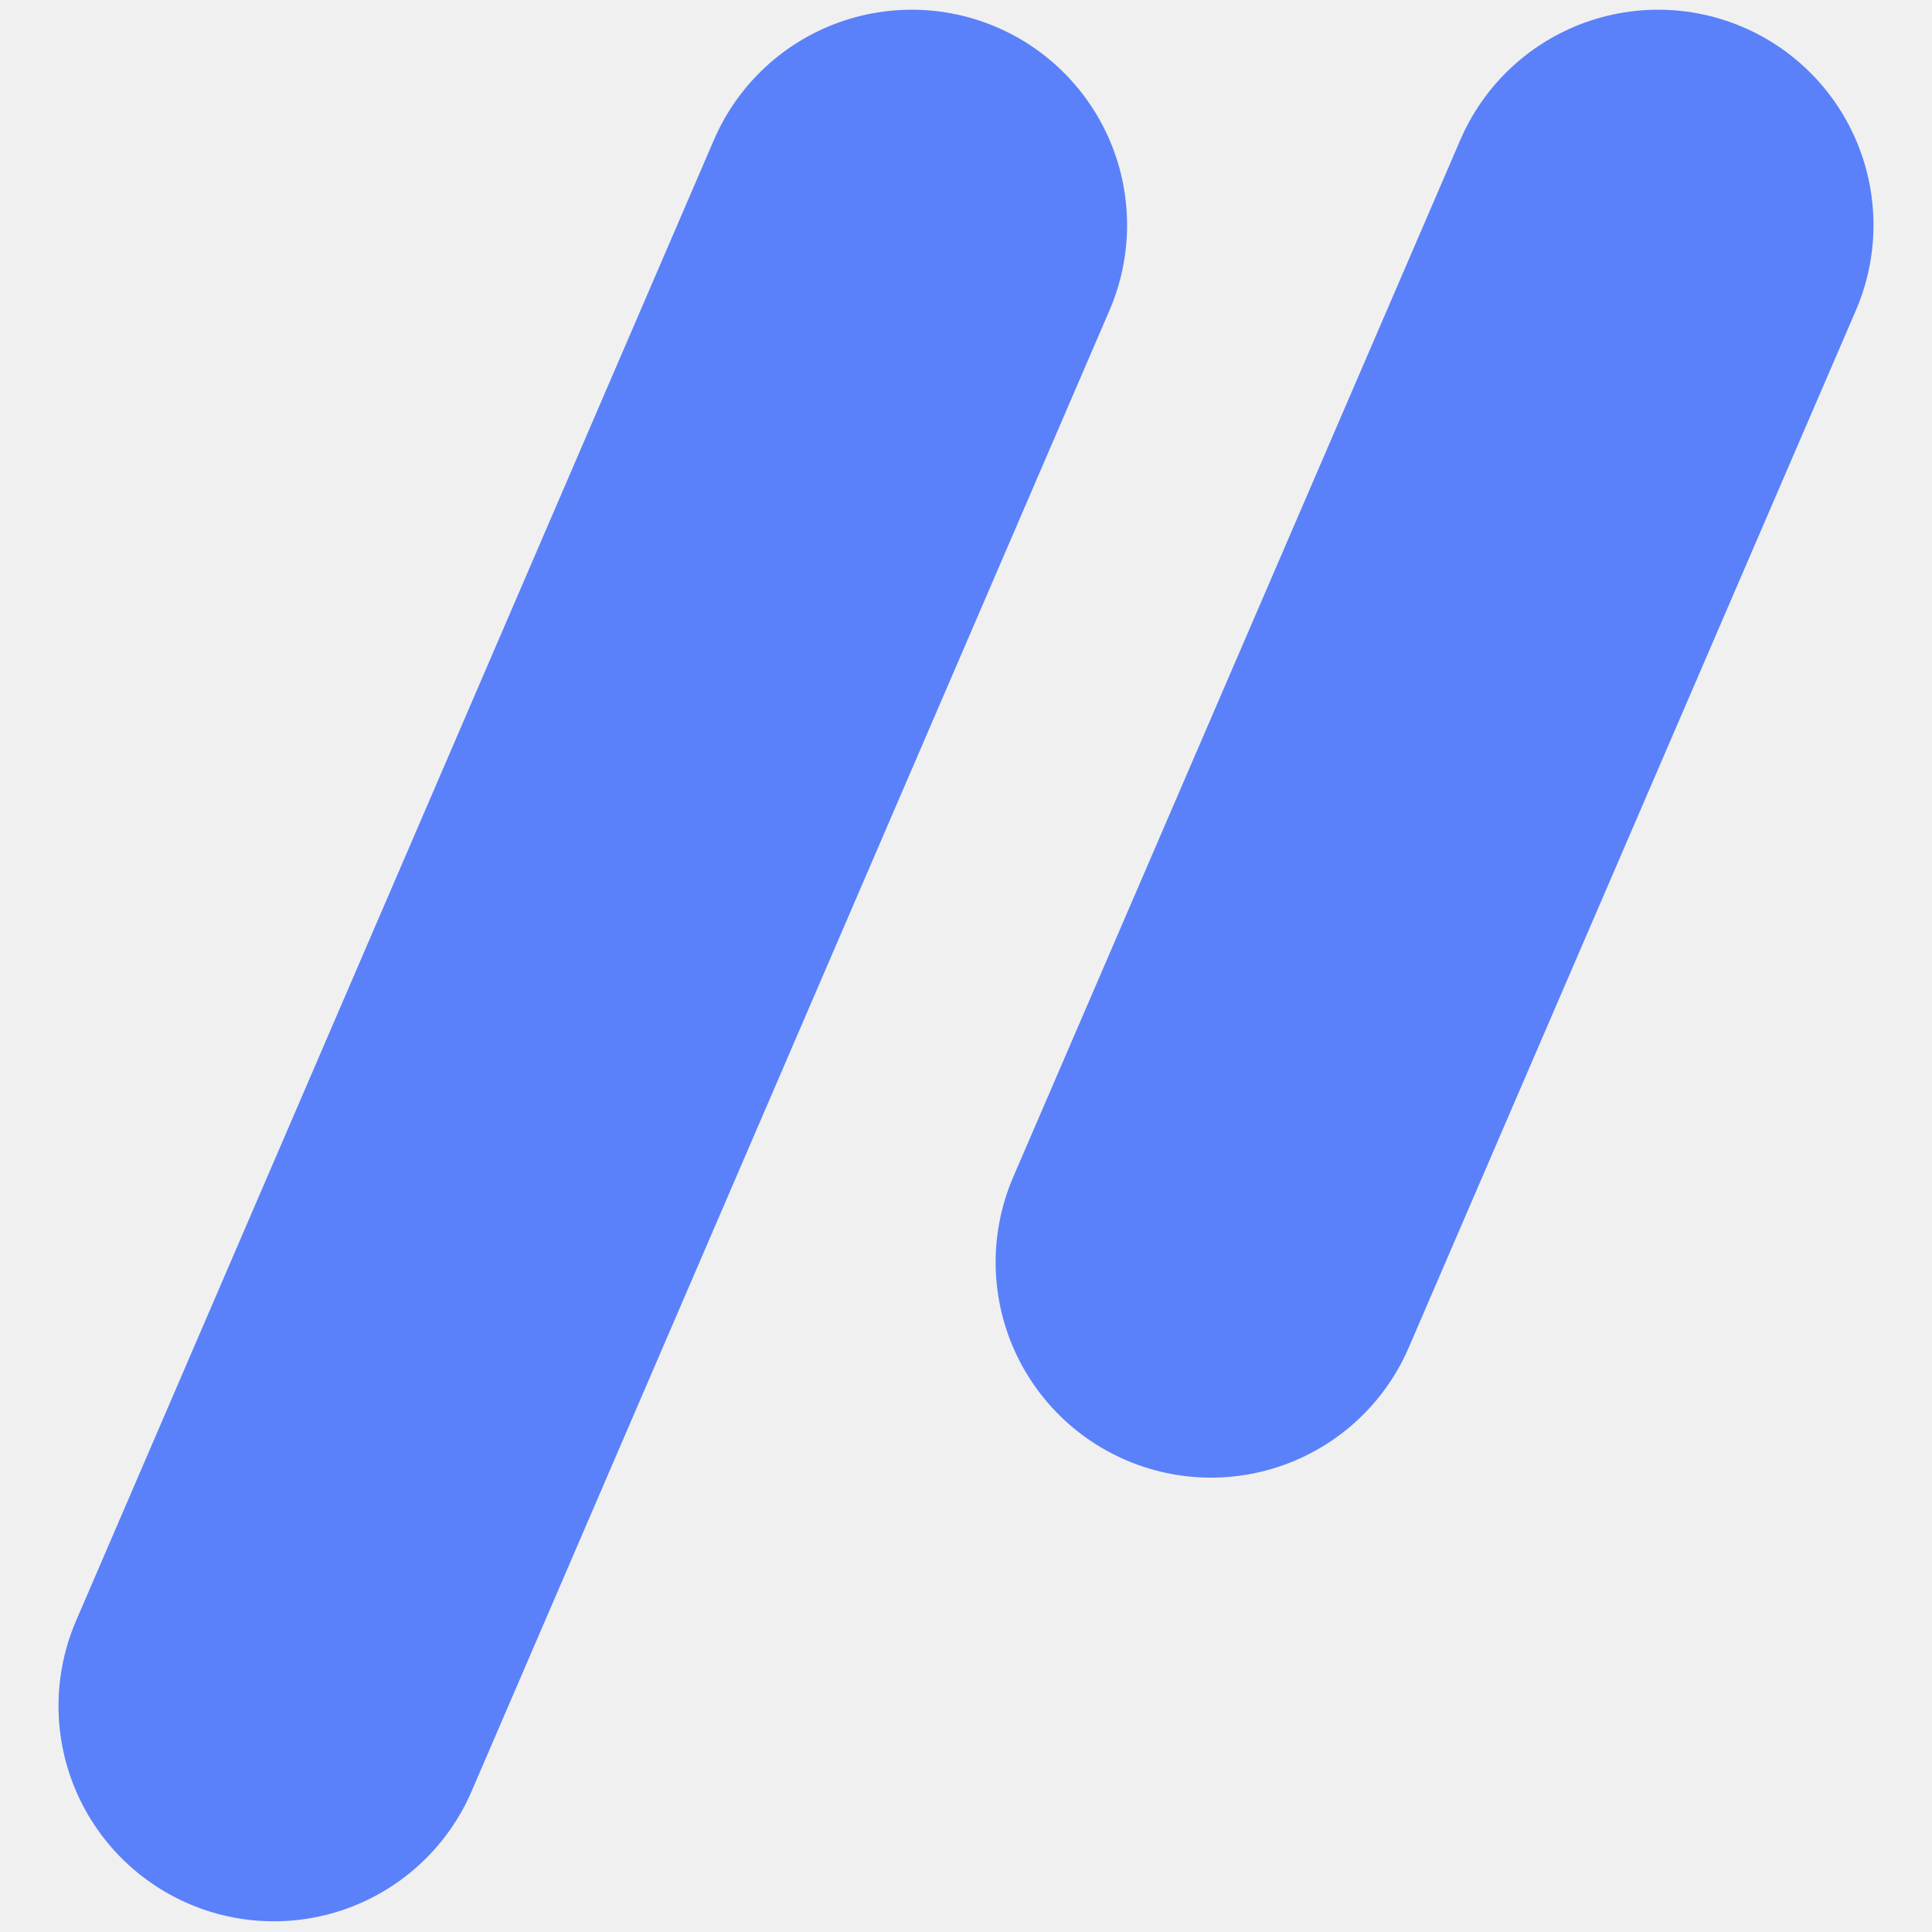
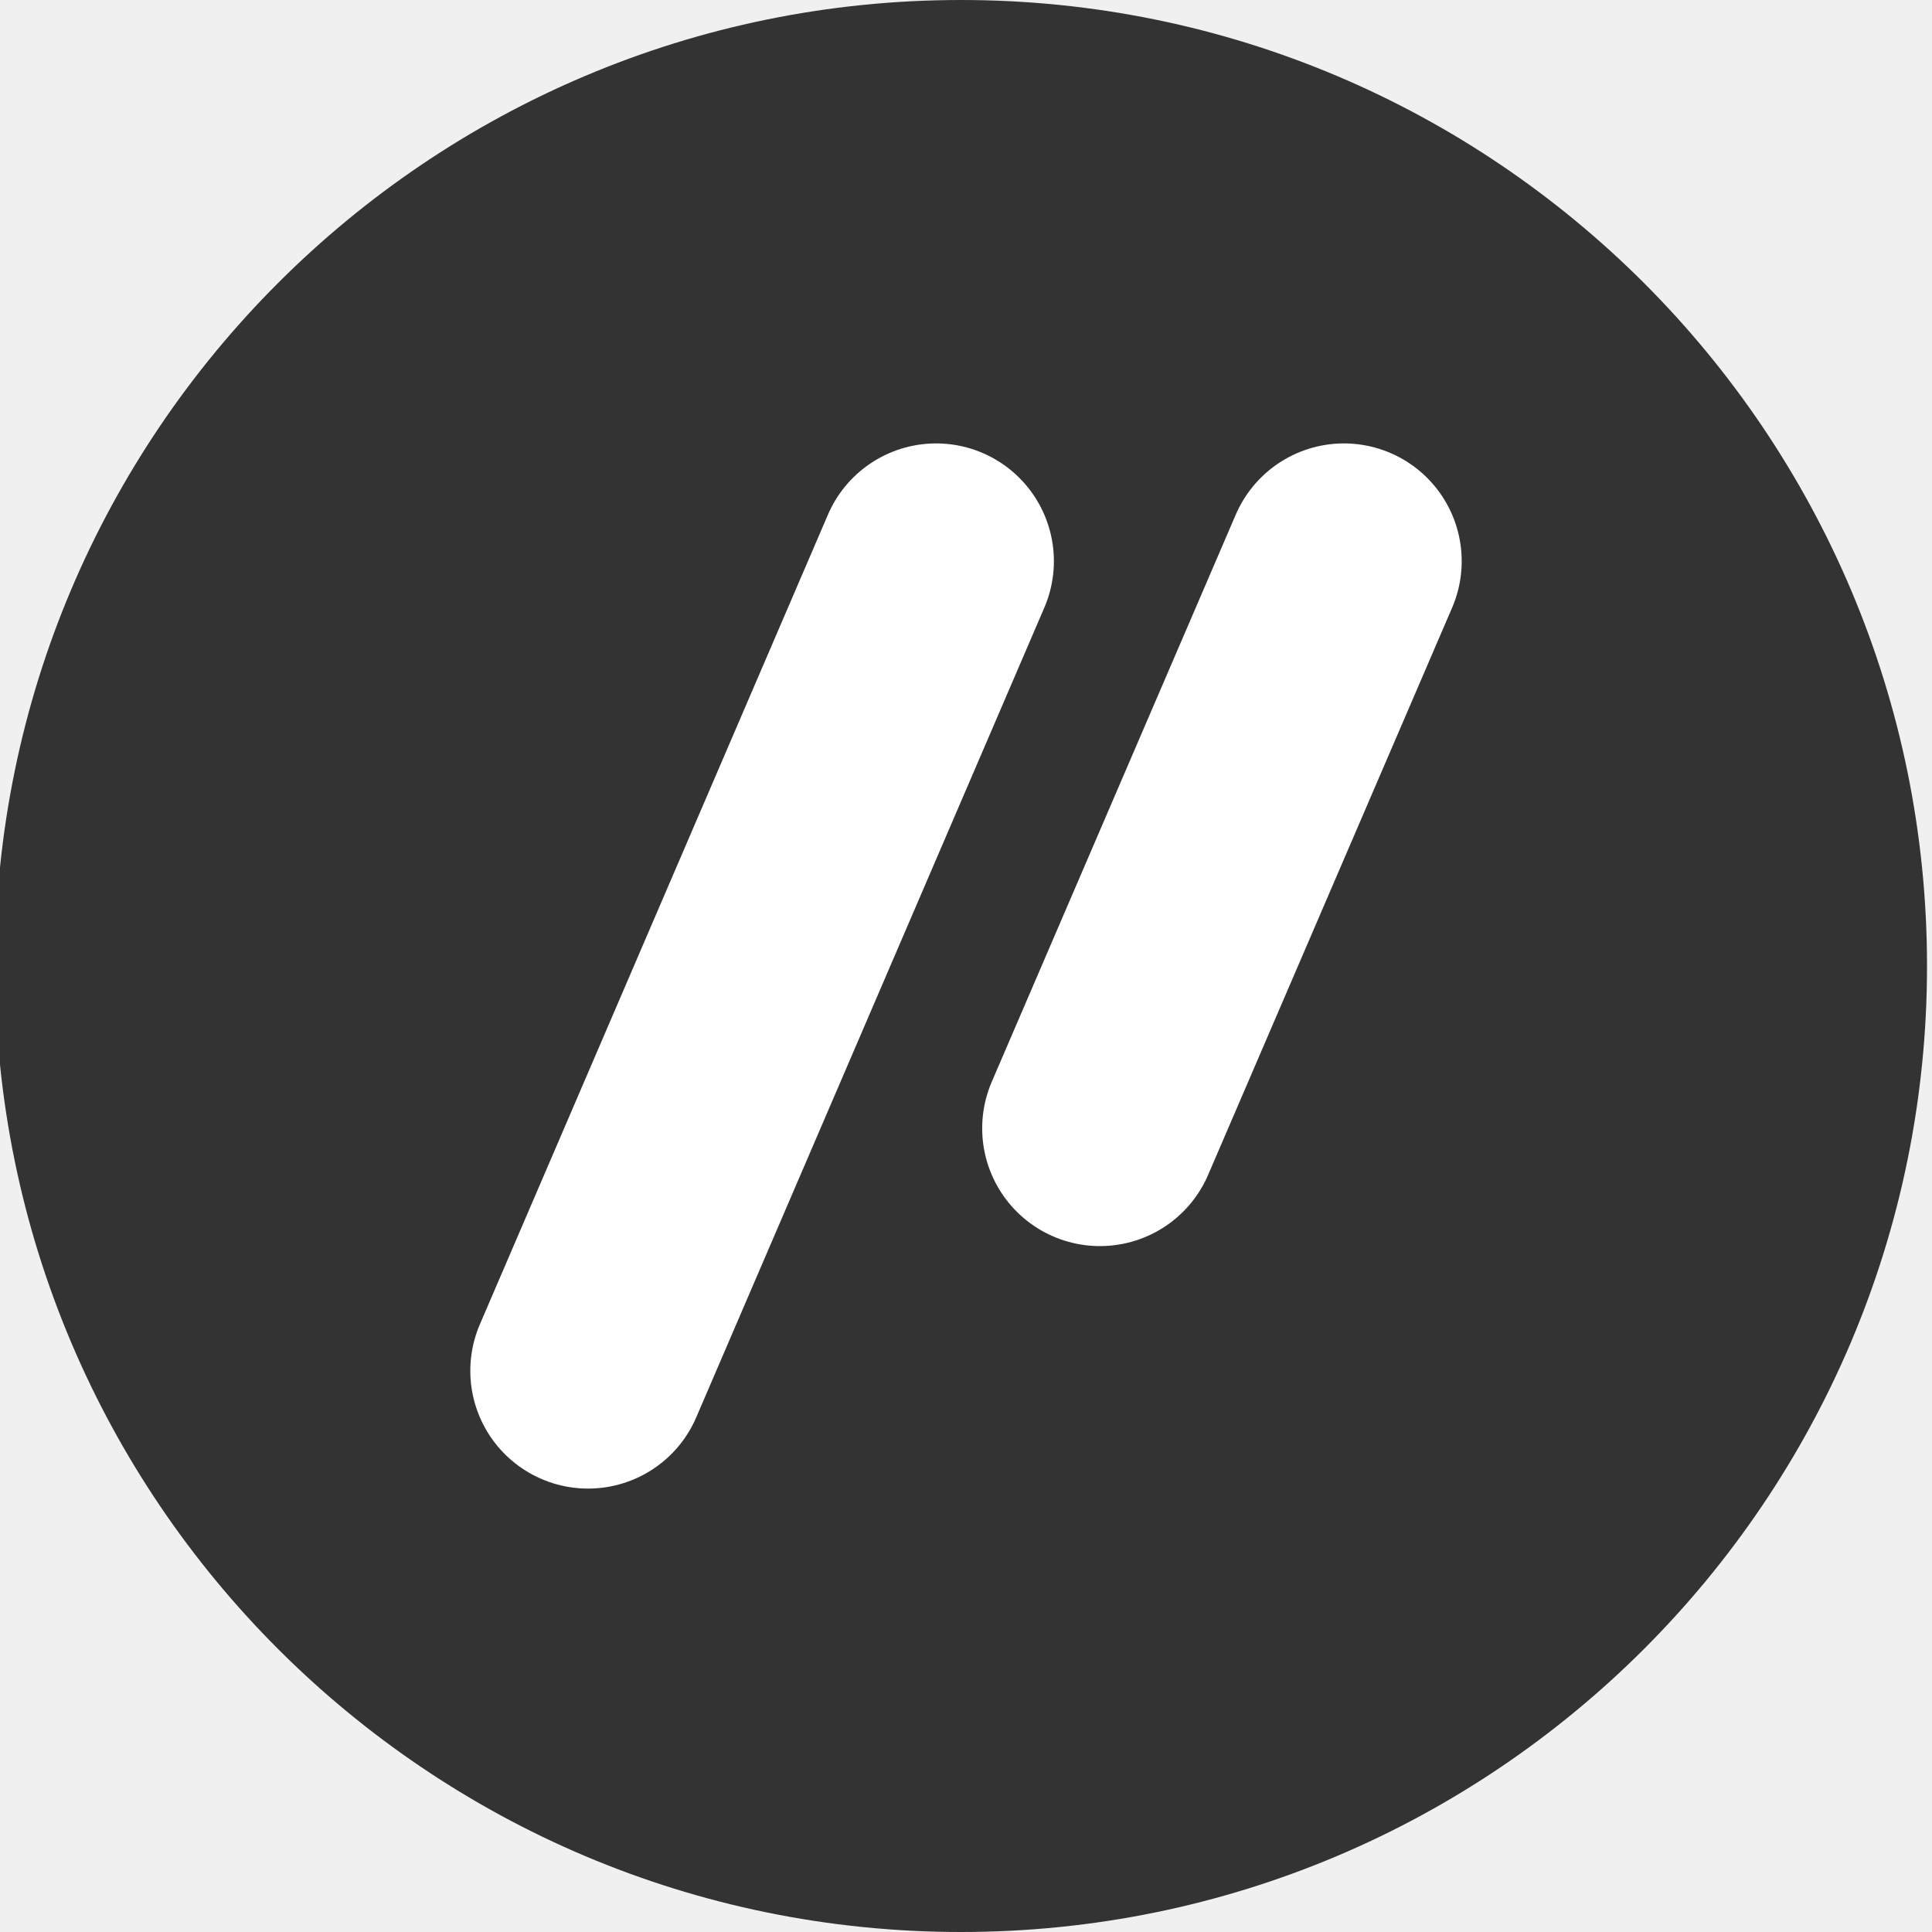
<svg xmlns="http://www.w3.org/2000/svg" id="Layer_2" version="1.1" viewBox="0 0 388 388">
  <defs>
    <style>
      .st0 {
        fill: none;
-         stroke: #5a81fa;
+         stroke: #fff;
        stroke-linecap: round;
        stroke-linejoin: round;
-         stroke-width: 86.5px;
+         stroke-width: 47.3px;
+       }
+ 
+       .st1 {
+         fill: #333;
      }
    </style>
  </defs>
-   <line class="st0" x1="183.1" y1="45.2" x2="55" y2="342.6" />
-   <line class="st0" x1="333" y1="45.2" x2="243.2" y2="253.5" />
+   <path class="st1" d="M193,0h0C300.1,0,387,86.9,387,194h0c0,107.1-86.9,194-194,194h0C85.9,388-1,301.1-1,194h0C-1,86.9,85.9,0,193,0Z" />
+   <g>
+     <line class="st0" x1="188" y1="112.7" x2="118.1" y2="275.3" />
+     <line class="st0" x1="269.9" y1="112.7" x2="220.9" y2="226.6" />
+   </g>
</svg>
